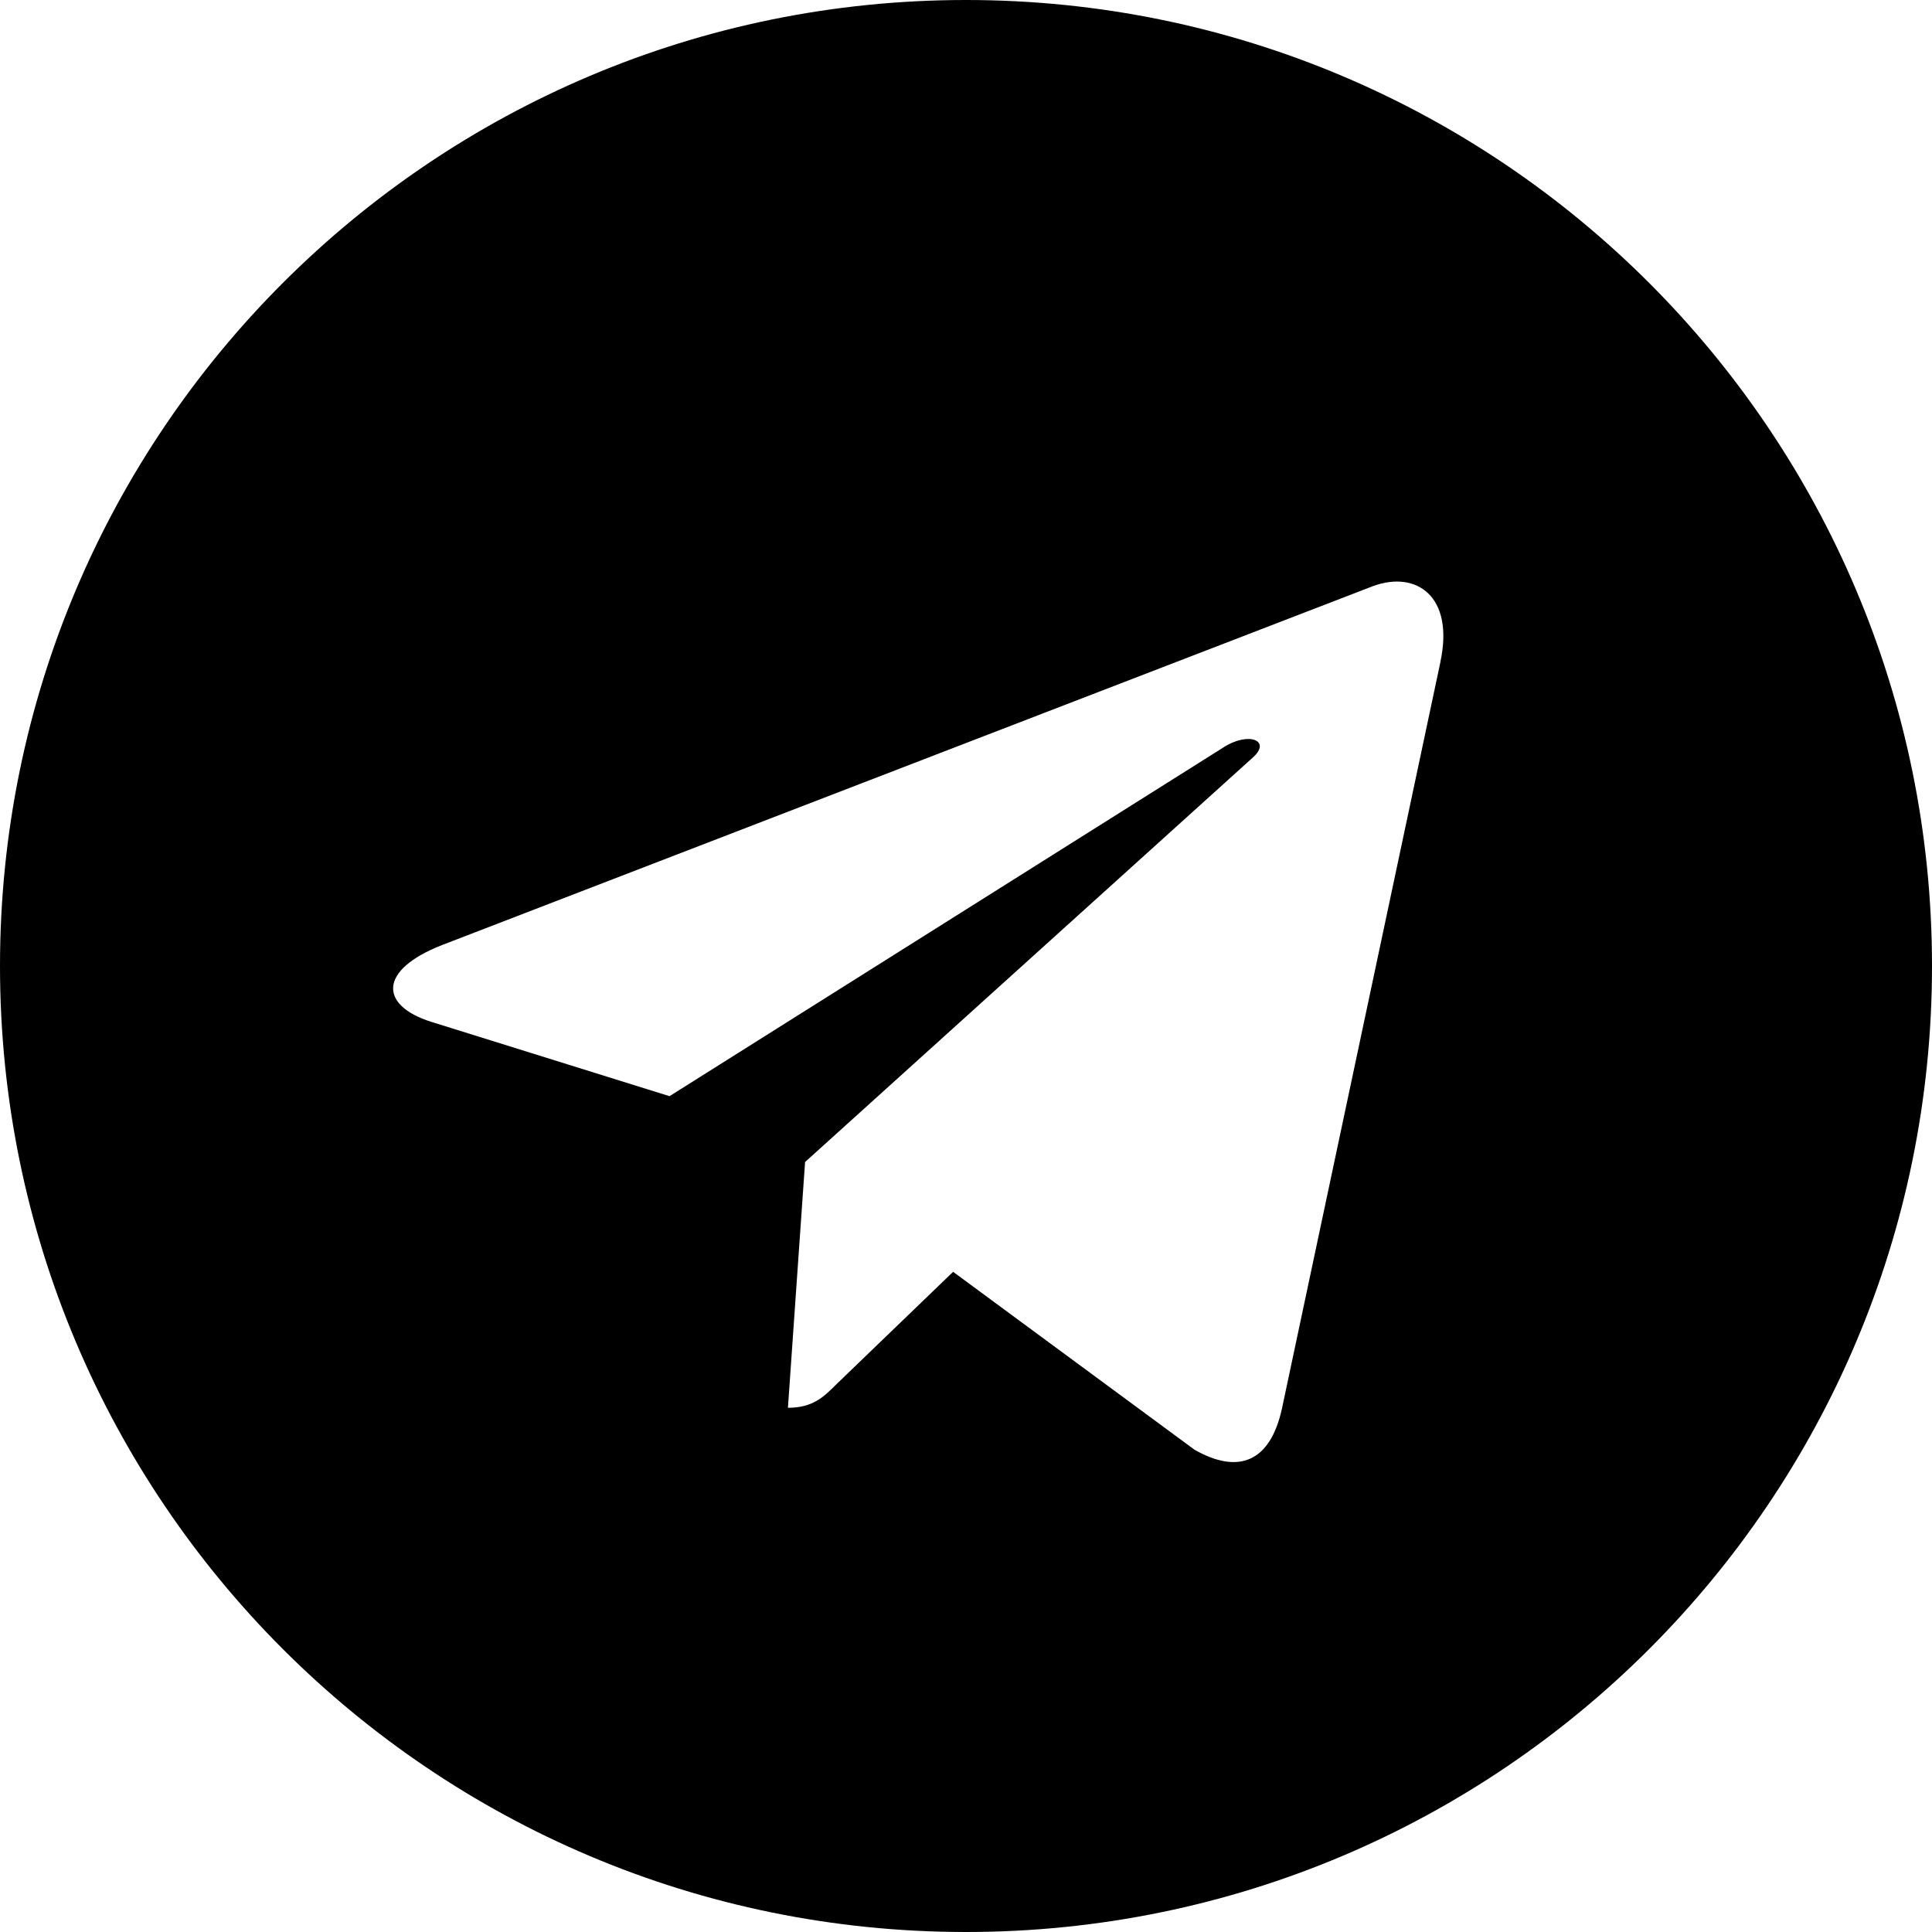
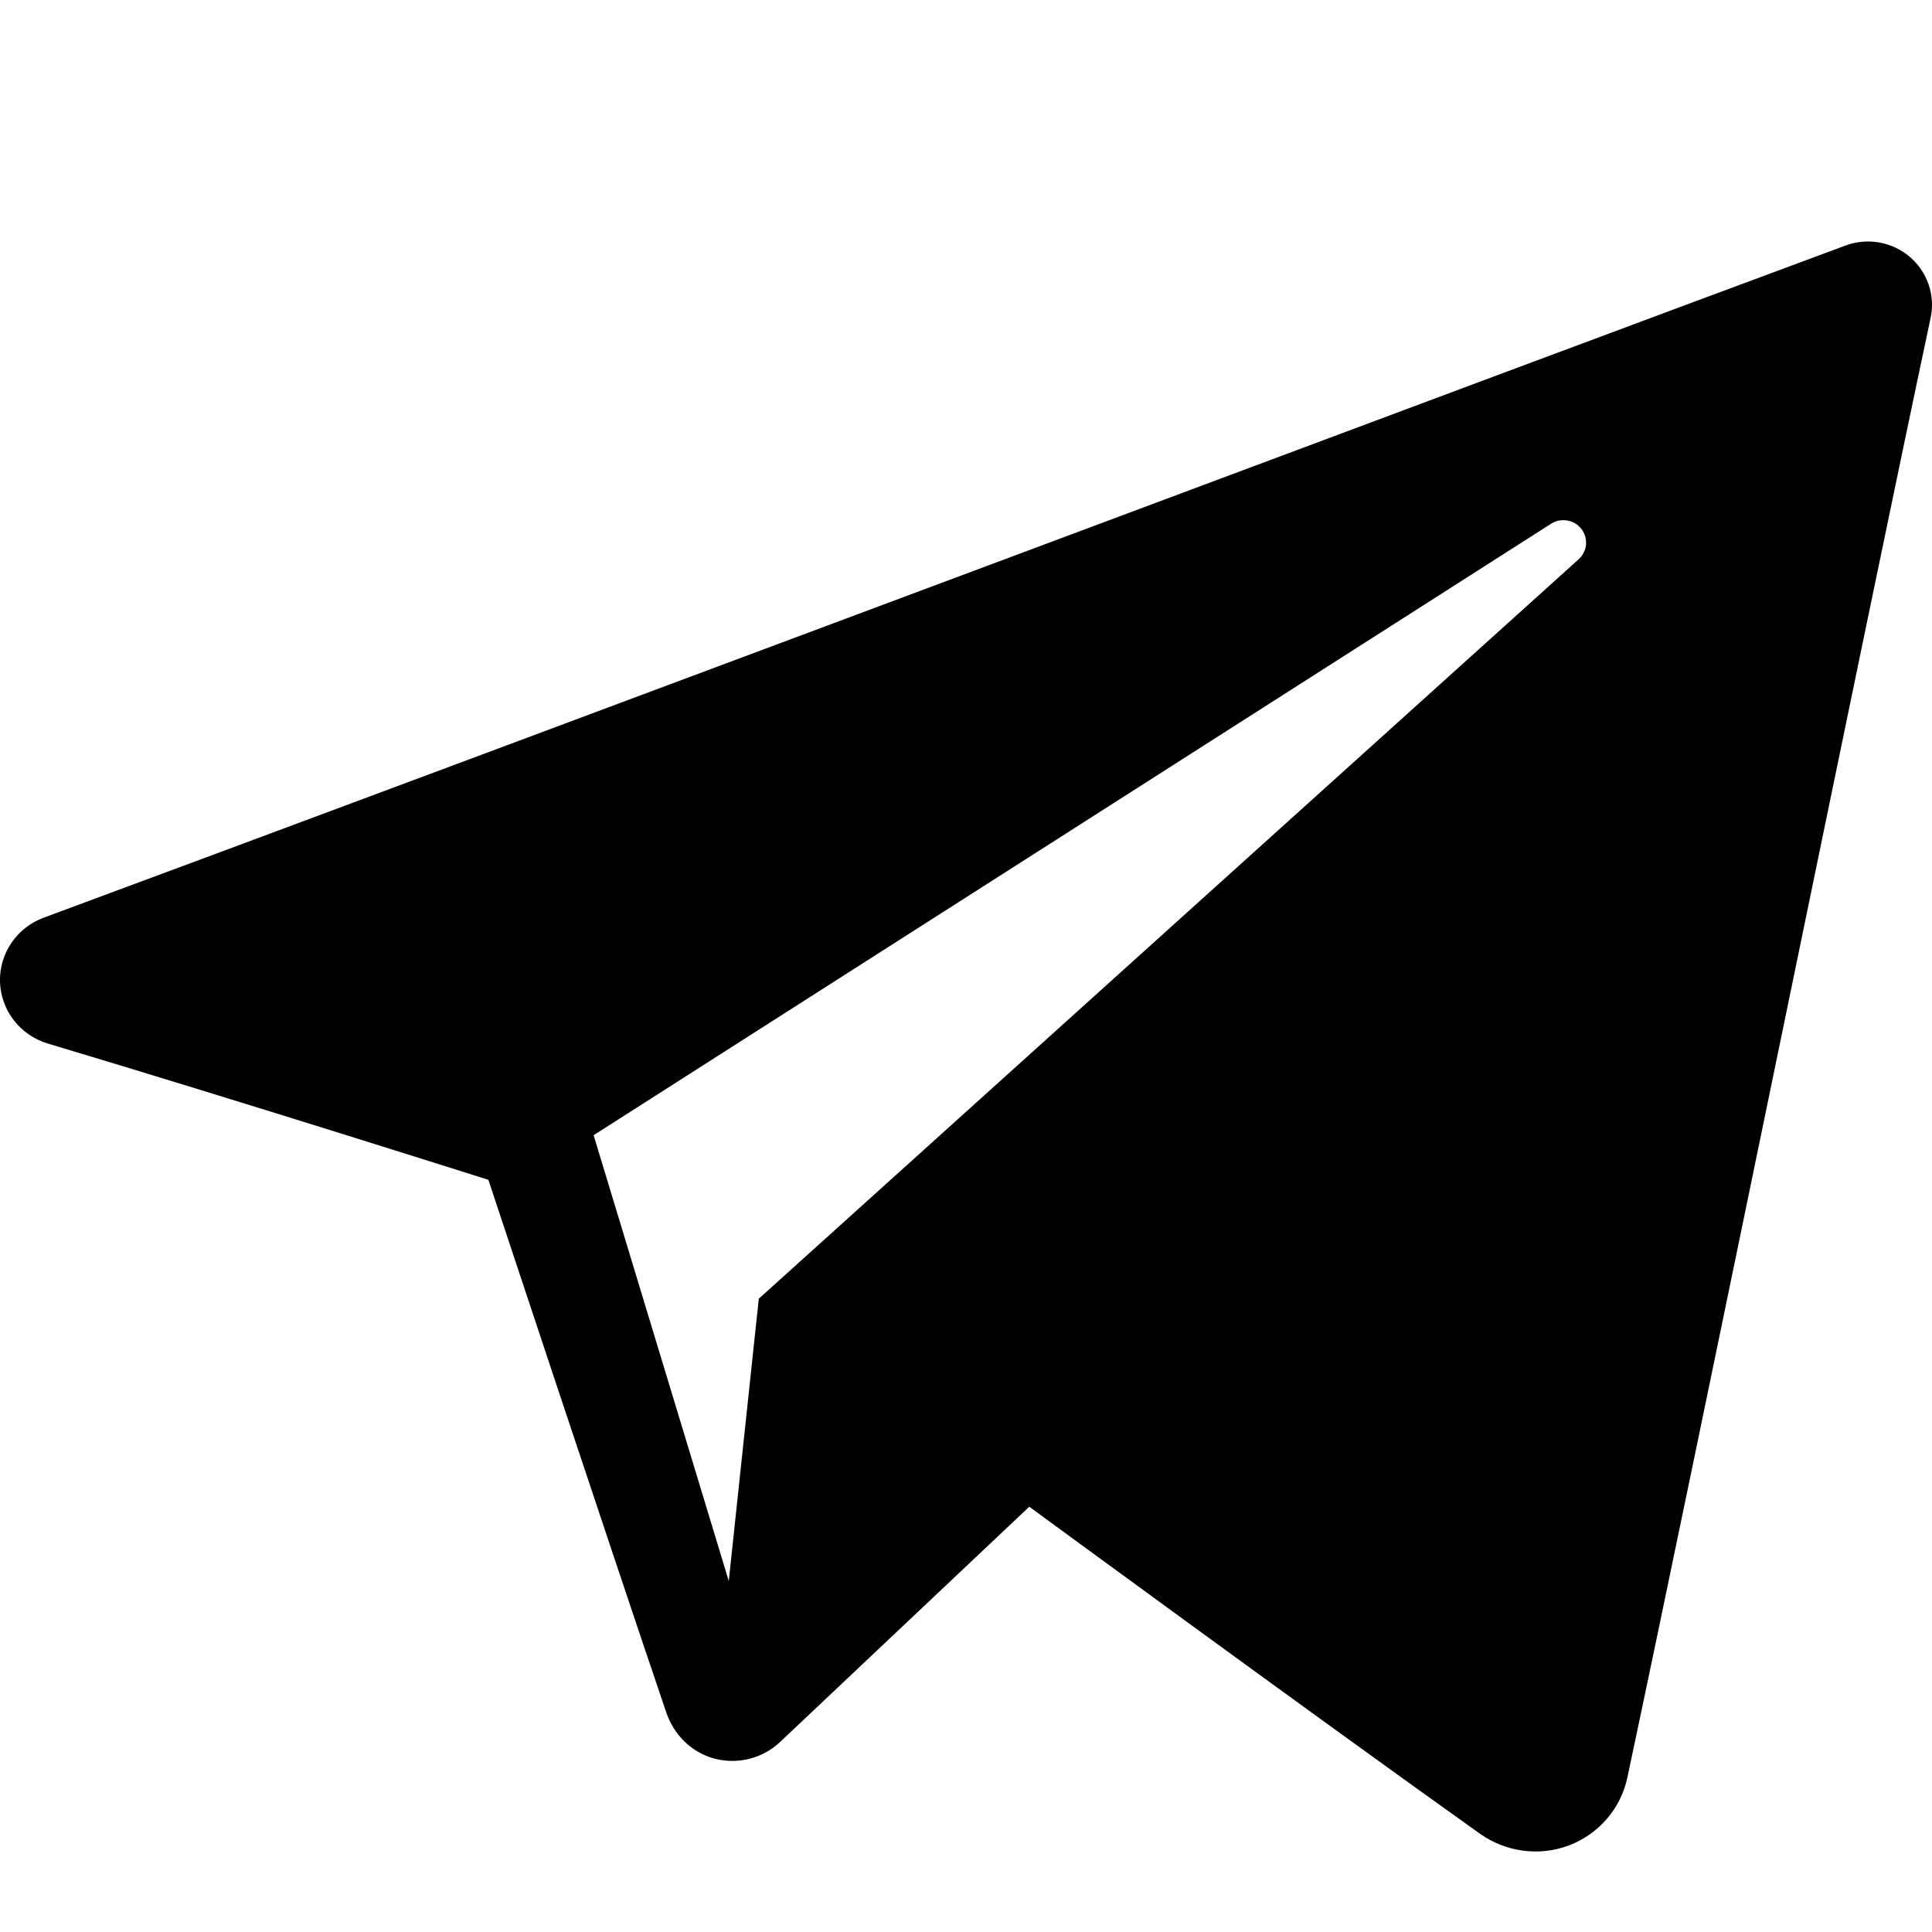
- <svg xmlns="http://www.w3.org/2000/svg" id="Bold" enable-background="new 0 0 24 24" height="512" viewBox="0 0 24 24" width="512">
-   <path d="m12 24c6.629 0 12-5.371 12-12s-5.371-12-12-12-12 5.371-12 12 5.371 12 12 12zm-6.509-12.26 11.57-4.461c.537-.194 1.006.131.832.943l.001-.001-1.97 9.281c-.146.658-.537.818-1.084.508l-3-2.211-1.447 1.394c-.16.16-.295.295-.605.295l.213-3.053 5.56-5.023c.242-.213-.054-.333-.373-.121l-6.871 4.326-2.962-.924c-.643-.204-.657-.643.136-.953z" />
+ <svg xmlns="http://www.w3.org/2000/svg" width="24px" height="24px" version="1.1" xml:space="preserve" style="fill-rule:evenodd;clip-rule:evenodd;stroke-linejoin:round;stroke-miterlimit:1.414;">
+   <path id="telegram-1" d="M18.384,22.779c0.322,0.228 0.737,0.285 1.107,0.145c0.37,-0.141 0.642,-0.457 0.724,-0.84c0.869,-4.084 2.977,-14.421 3.768,-18.136c0.06,-0.28 -0.04,-0.571 -0.26,-0.758c-0.22,-0.187 -0.525,-0.241 -0.797,-0.14c-4.193,1.552 -17.106,6.397 -22.384,8.35c-0.335,0.124 -0.553,0.446 -0.542,0.799c0.012,0.354 0.25,0.661 0.593,0.764c2.367,0.708 5.474,1.693 5.474,1.693c0,0 1.452,4.385 2.209,6.615c0.095,0.28 0.314,0.5 0.603,0.576c0.288,0.075 0.596,-0.004 0.811,-0.207c1.216,-1.148 3.096,-2.923 3.096,-2.923c0,0 3.572,2.619 5.598,4.062Zm-11.01,-8.677l1.679,5.538l0.373,-3.507c0,0 6.487,-5.851 10.185,-9.186c0.108,-0.098 0.123,-0.262 0.033,-0.377c-0.089,-0.115 -0.253,-0.142 -0.376,-0.064c-4.286,2.737 -11.894,7.596 -11.894,7.596Z" />
</svg>
